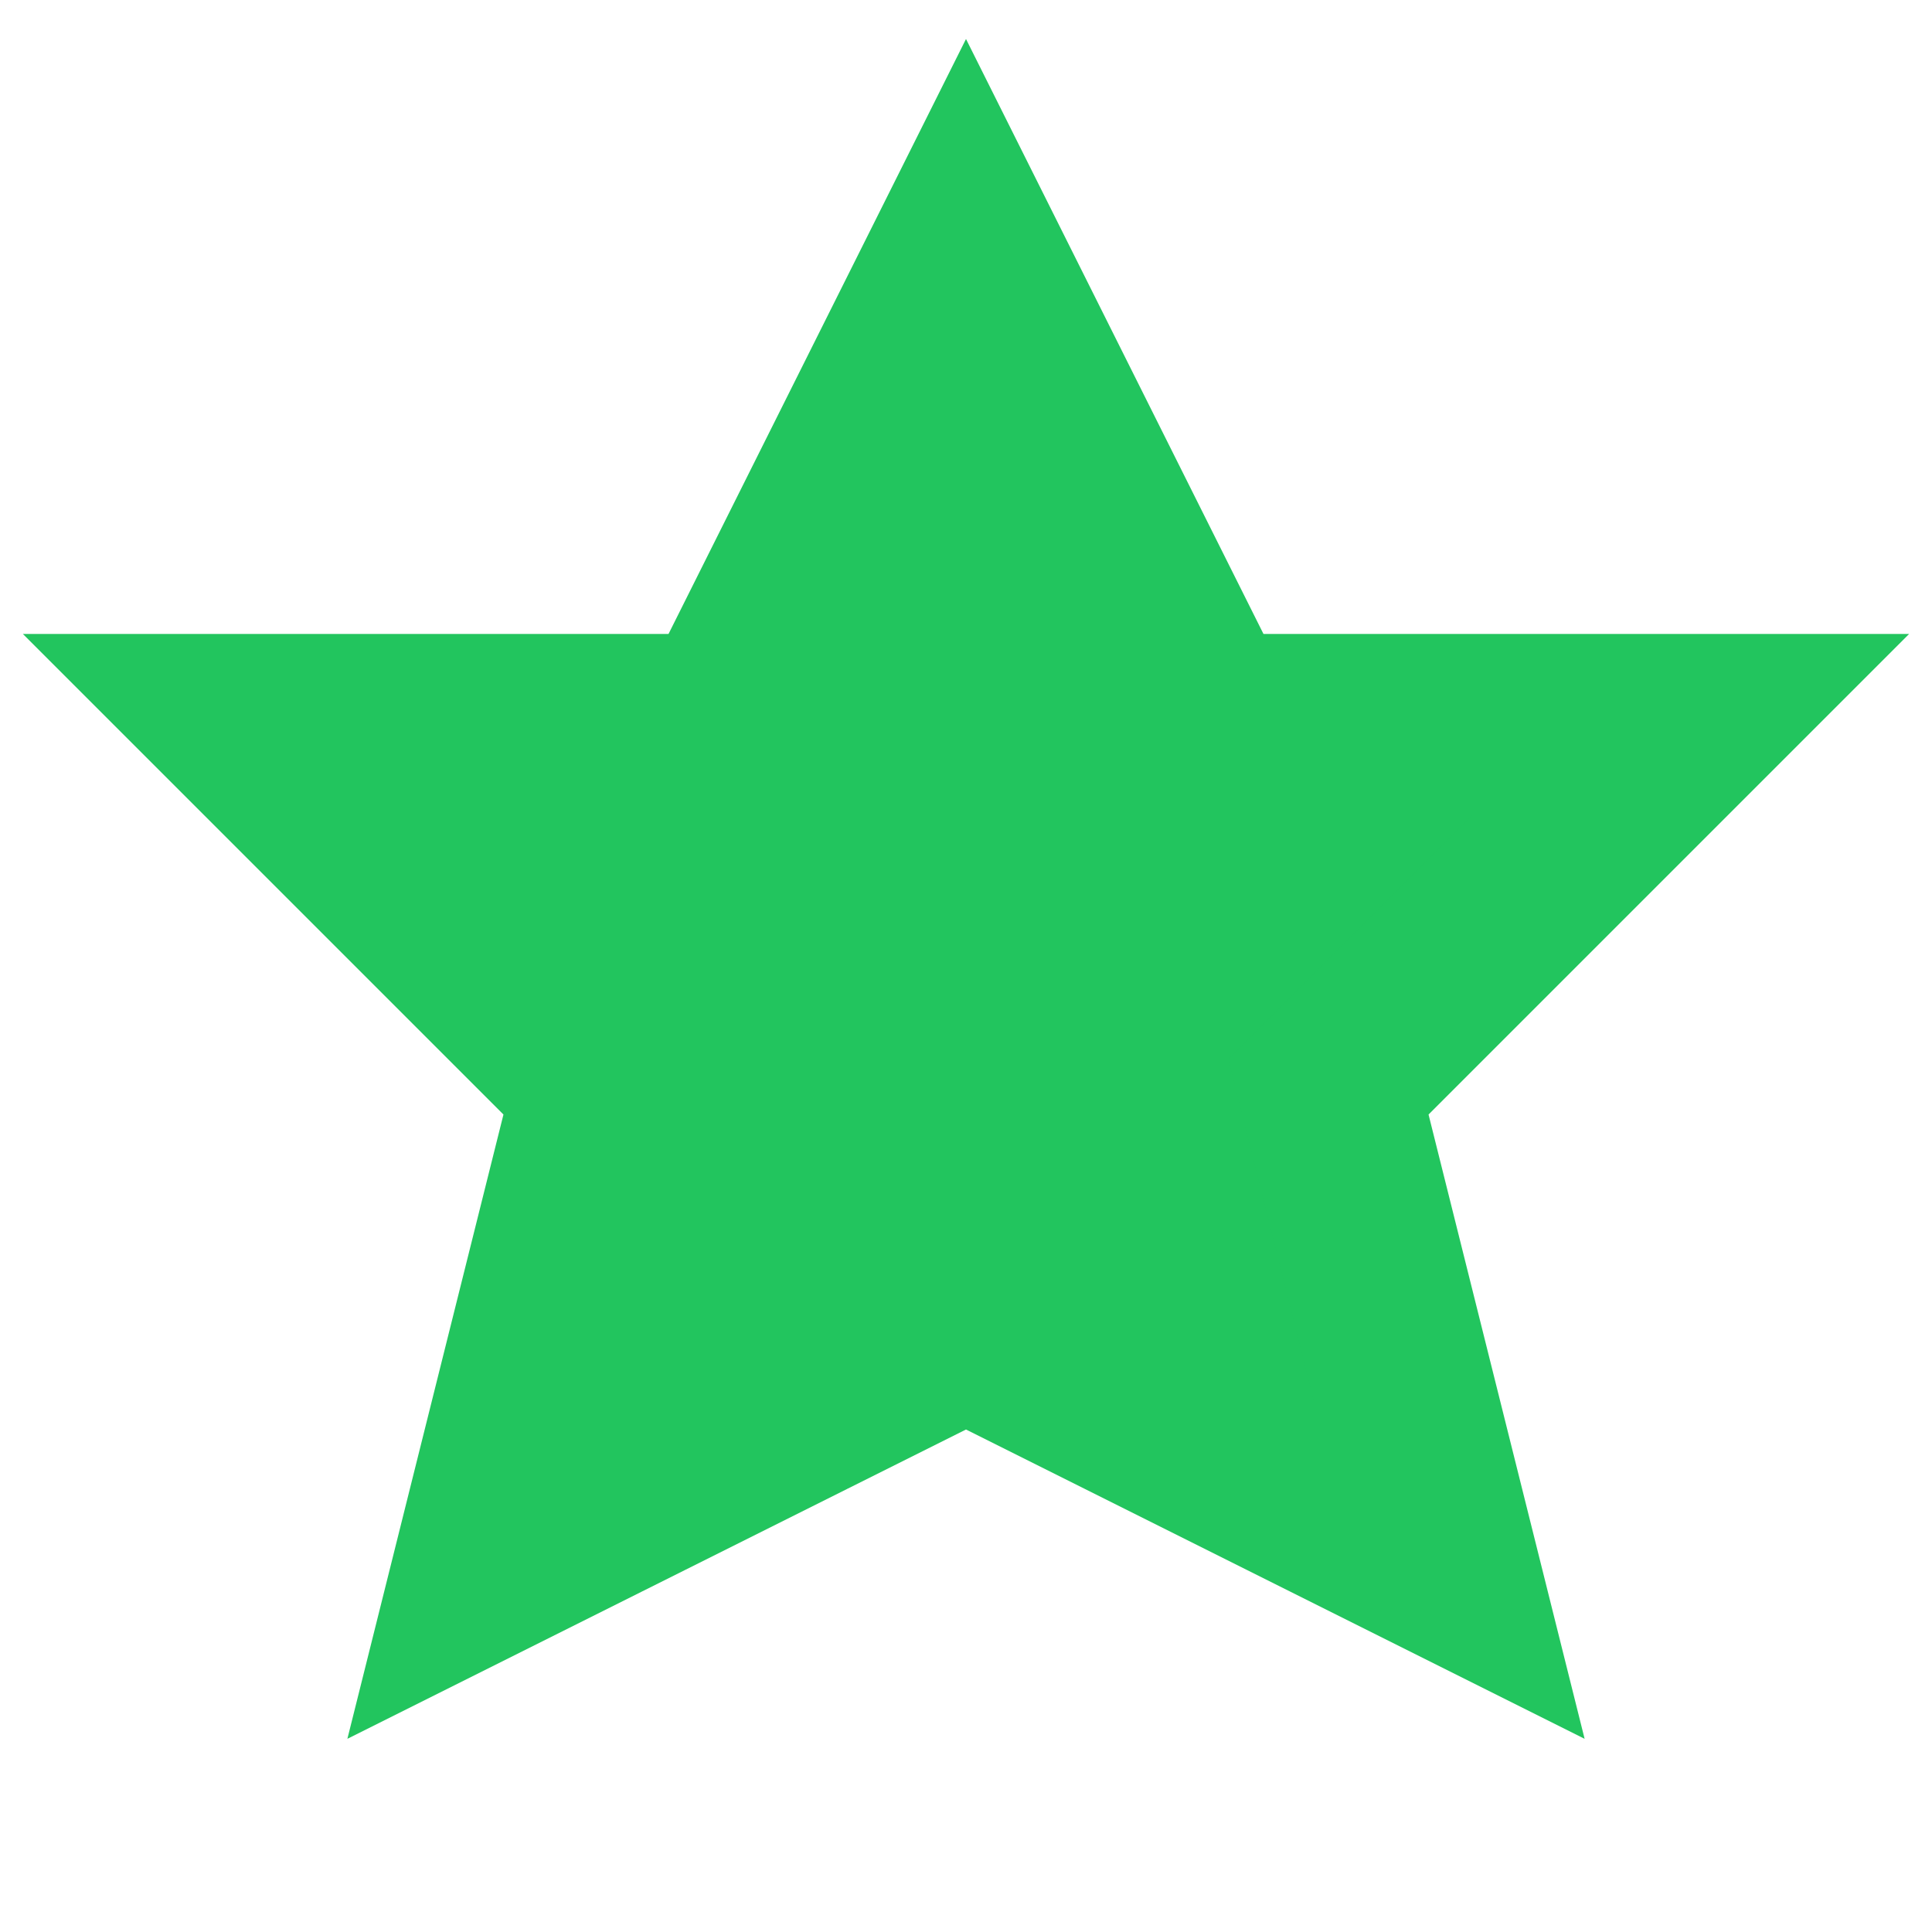
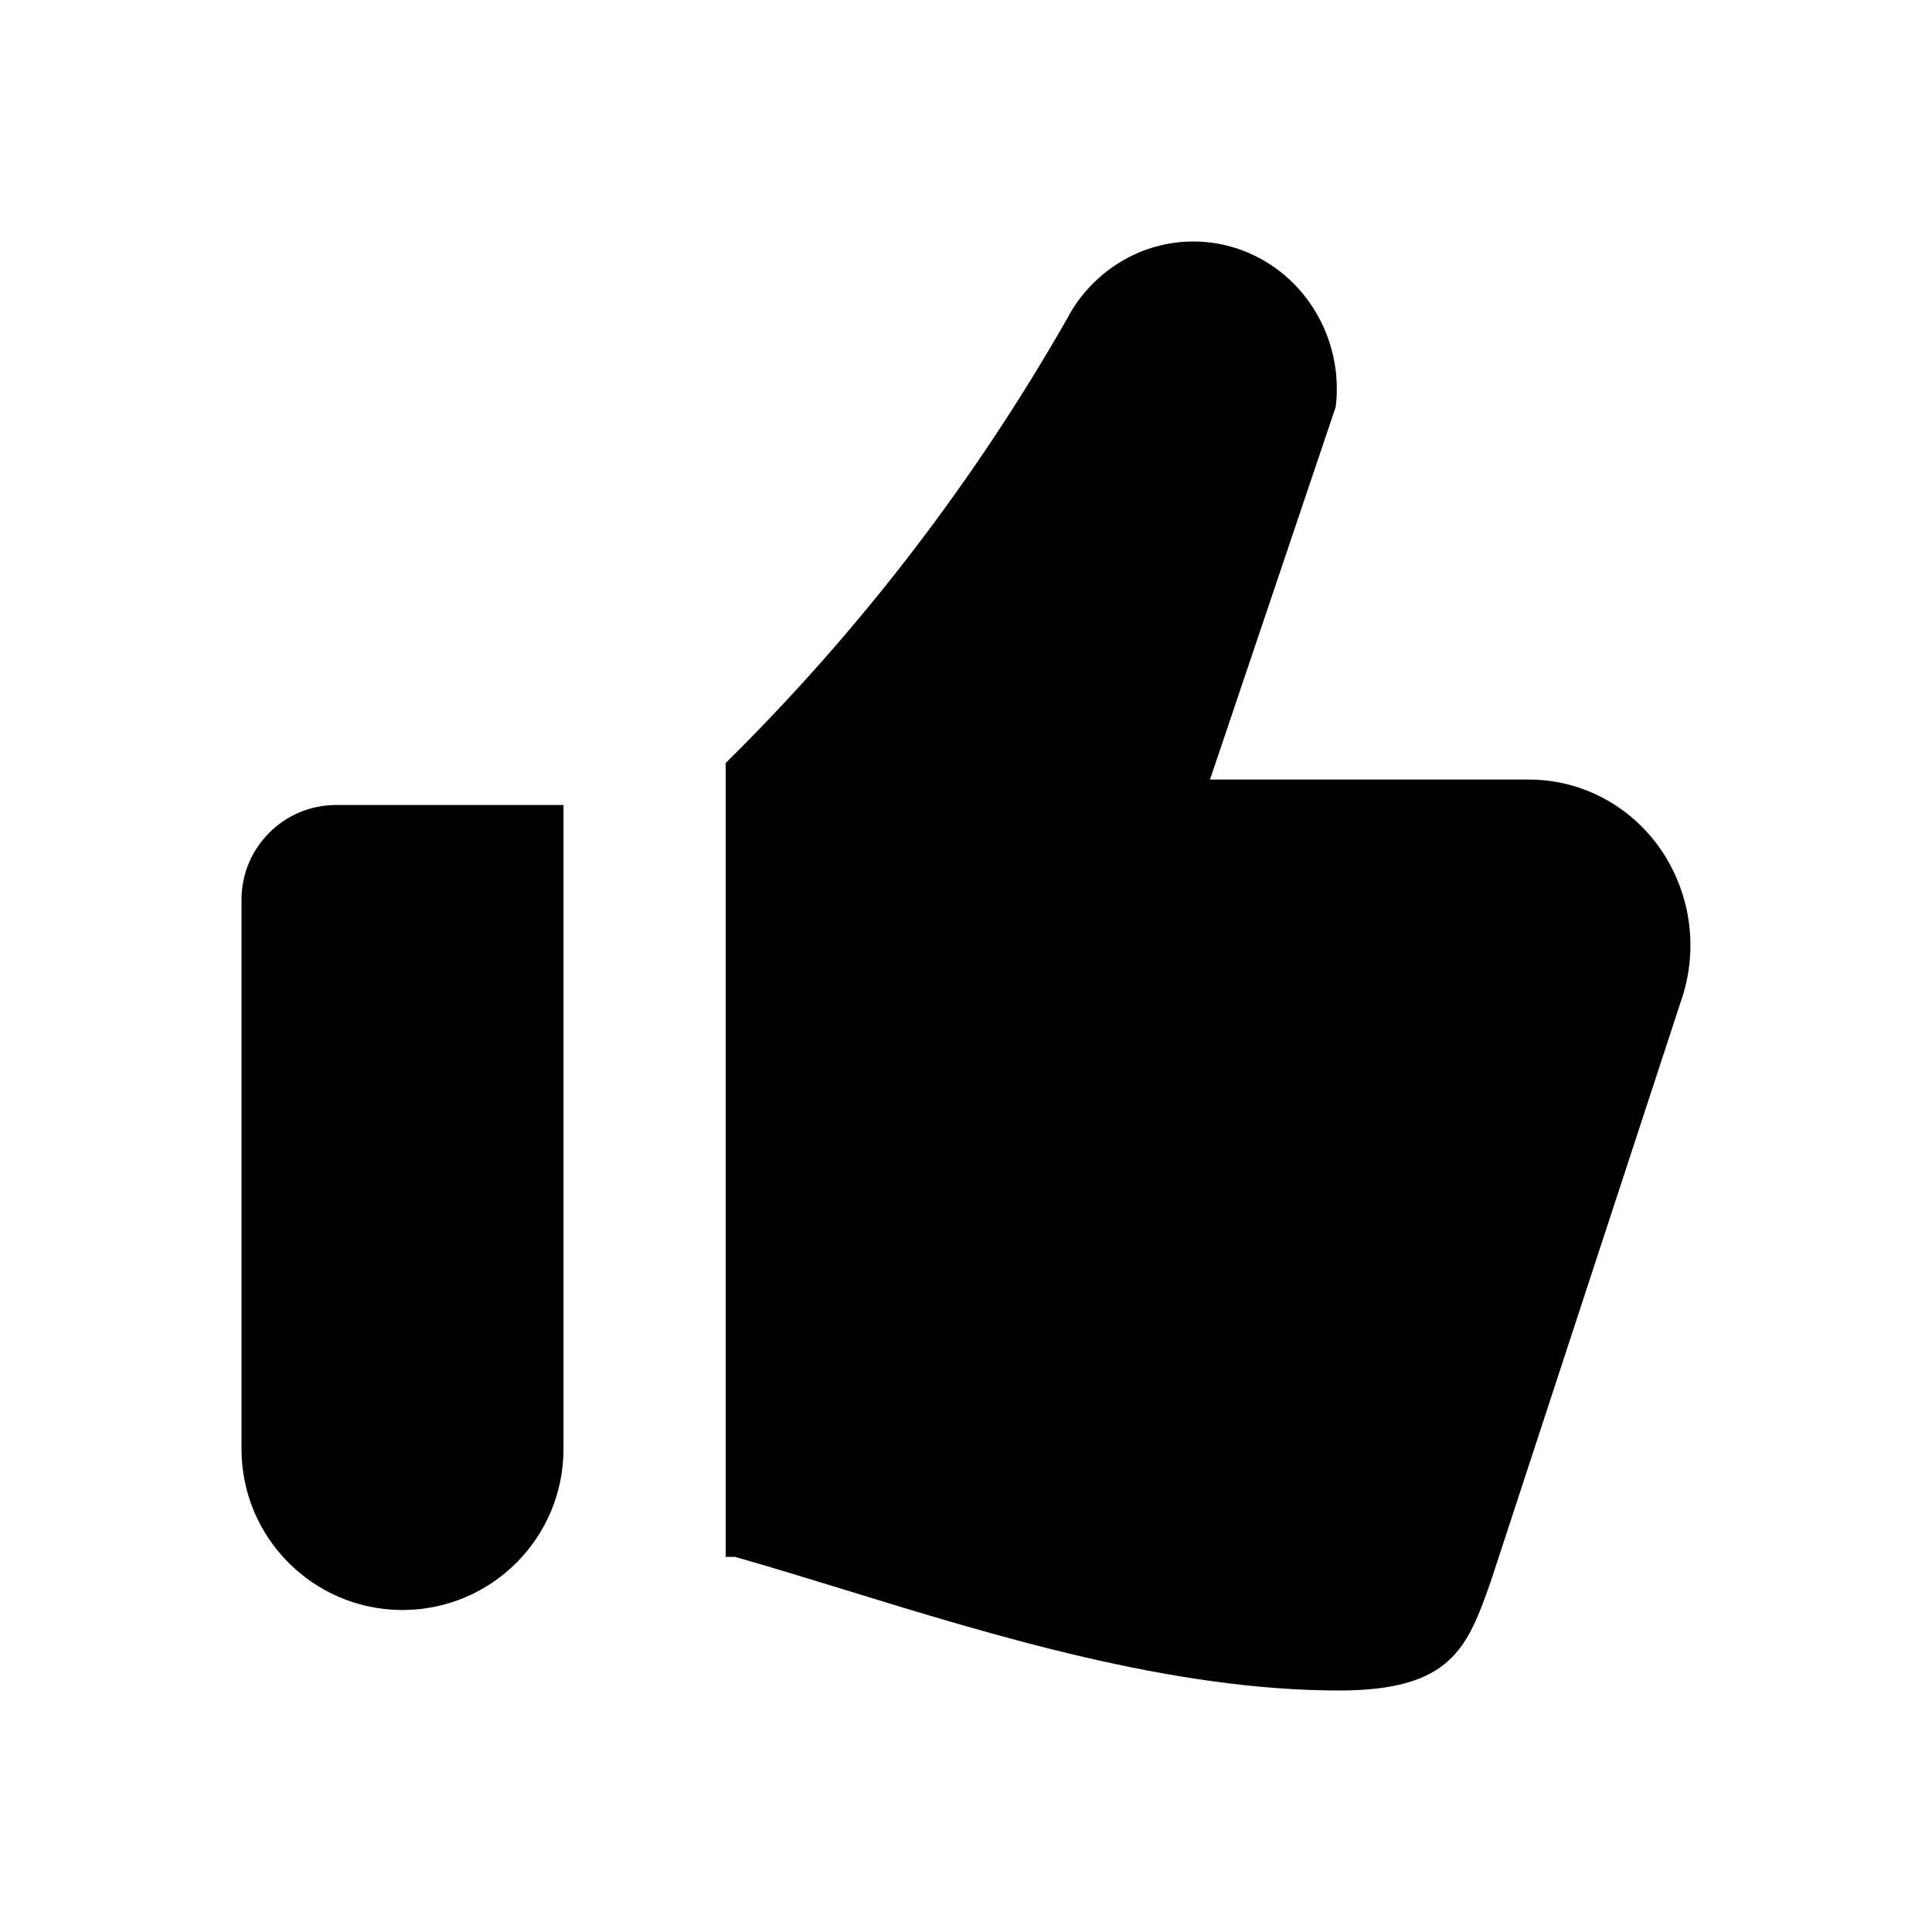
- <svg xmlns="http://www.w3.org/2000/svg" width="16" height="16" viewBox="0 0 16 16" fill="none">
-   <path d="M8 2L10 6H14L11 9L12 13L8 11L4 13L5 9L2 6H6L8 2Z" stroke="#22c55e" stroke-width="1.5" fill="#22c55e" />
+ <svg xmlns="http://www.w3.org/2000/svg" class="w-[16px] h-[16px] text-gray-800 dark:text-white" aria-hidden="true" width="24" height="24" fill="currentColor" viewBox="0 0 24 24">
+   <path fill-rule="evenodd" d="M15.03 9.684h3.965c.322 0 .64.08.925.232.286.153.532.374.717.645a2.109 2.109 0 0 1 .242 1.883l-2.36 7.201c-.288.814-.48 1.355-1.884 1.355-2.072 0-4.276-.677-6.157-1.256-.472-.145-.924-.284-1.348-.404h-.115V9.478a25.485 25.485 0 0 0 4.238-5.514 1.8 1.8 0 0 1 .901-.83 1.74 1.74 0 0 1 1.21-.048c.396.13.736.397.96.757.225.36.32.788.269 1.211l-1.562 4.63ZM4.177 10H7v8a2 2 0 1 1-4 0v-6.823C3 10.527 3.527 10 4.176 10Z" clip-rule="evenodd" />
</svg>
